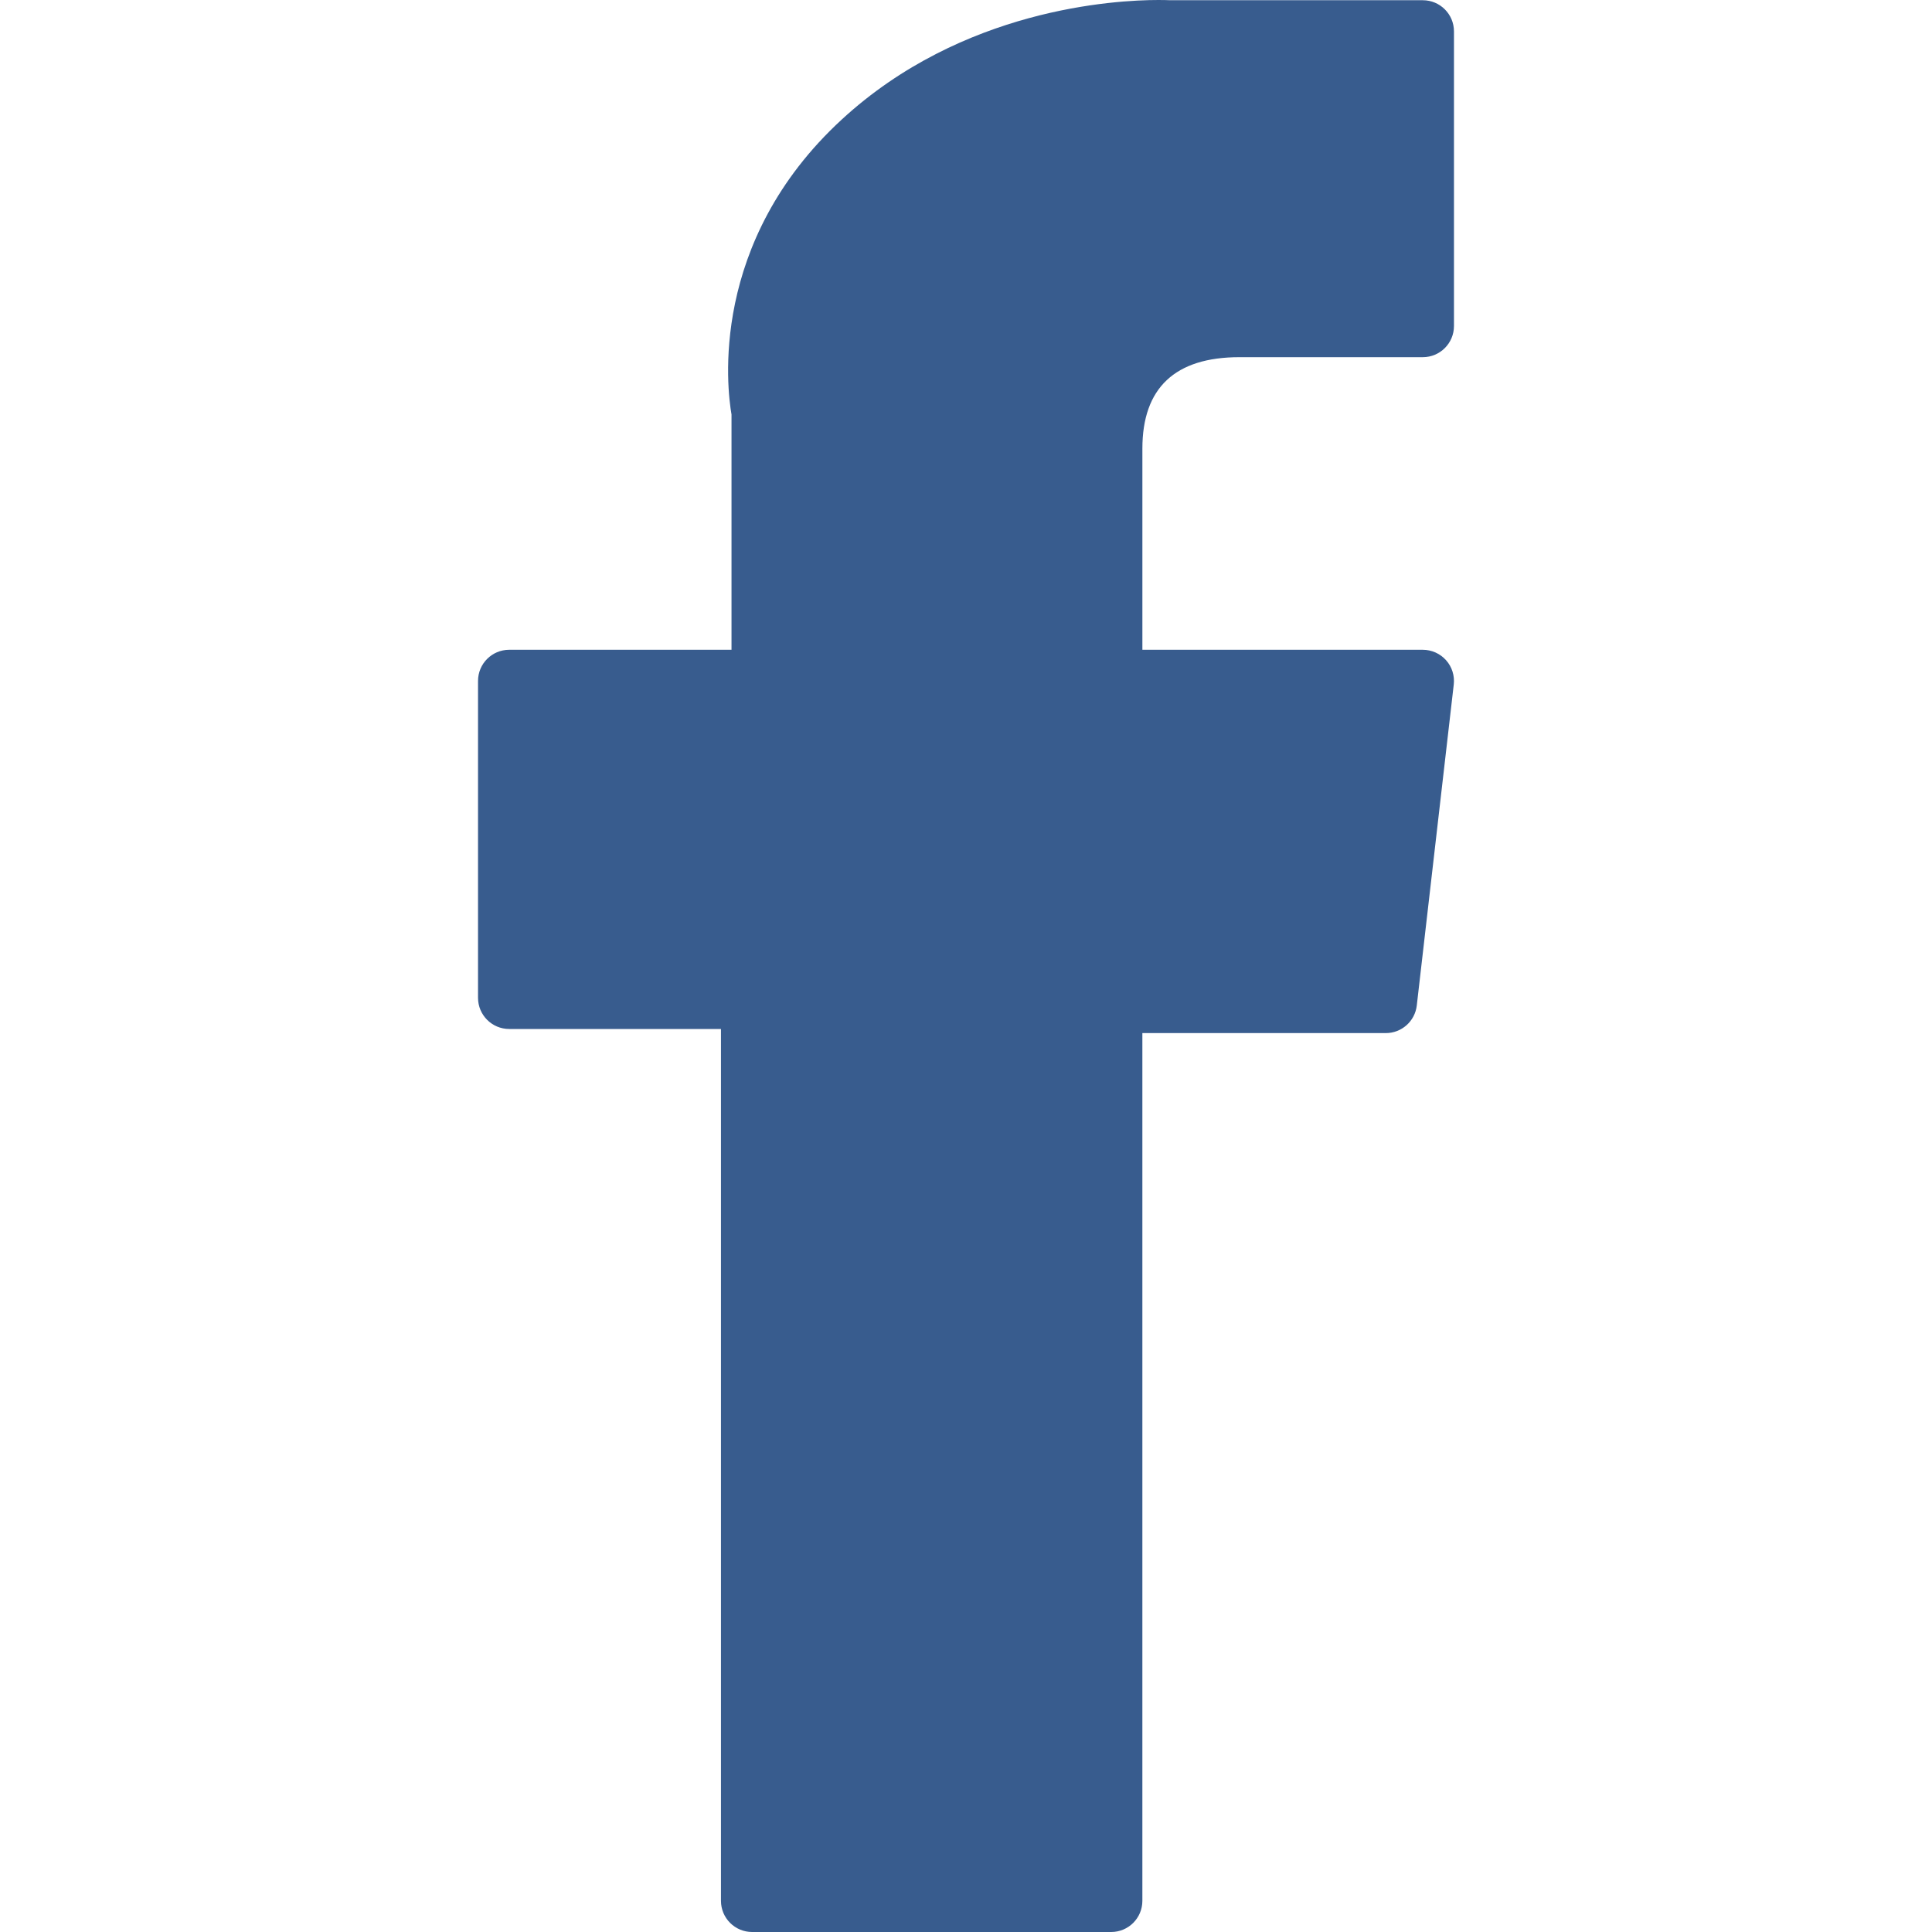
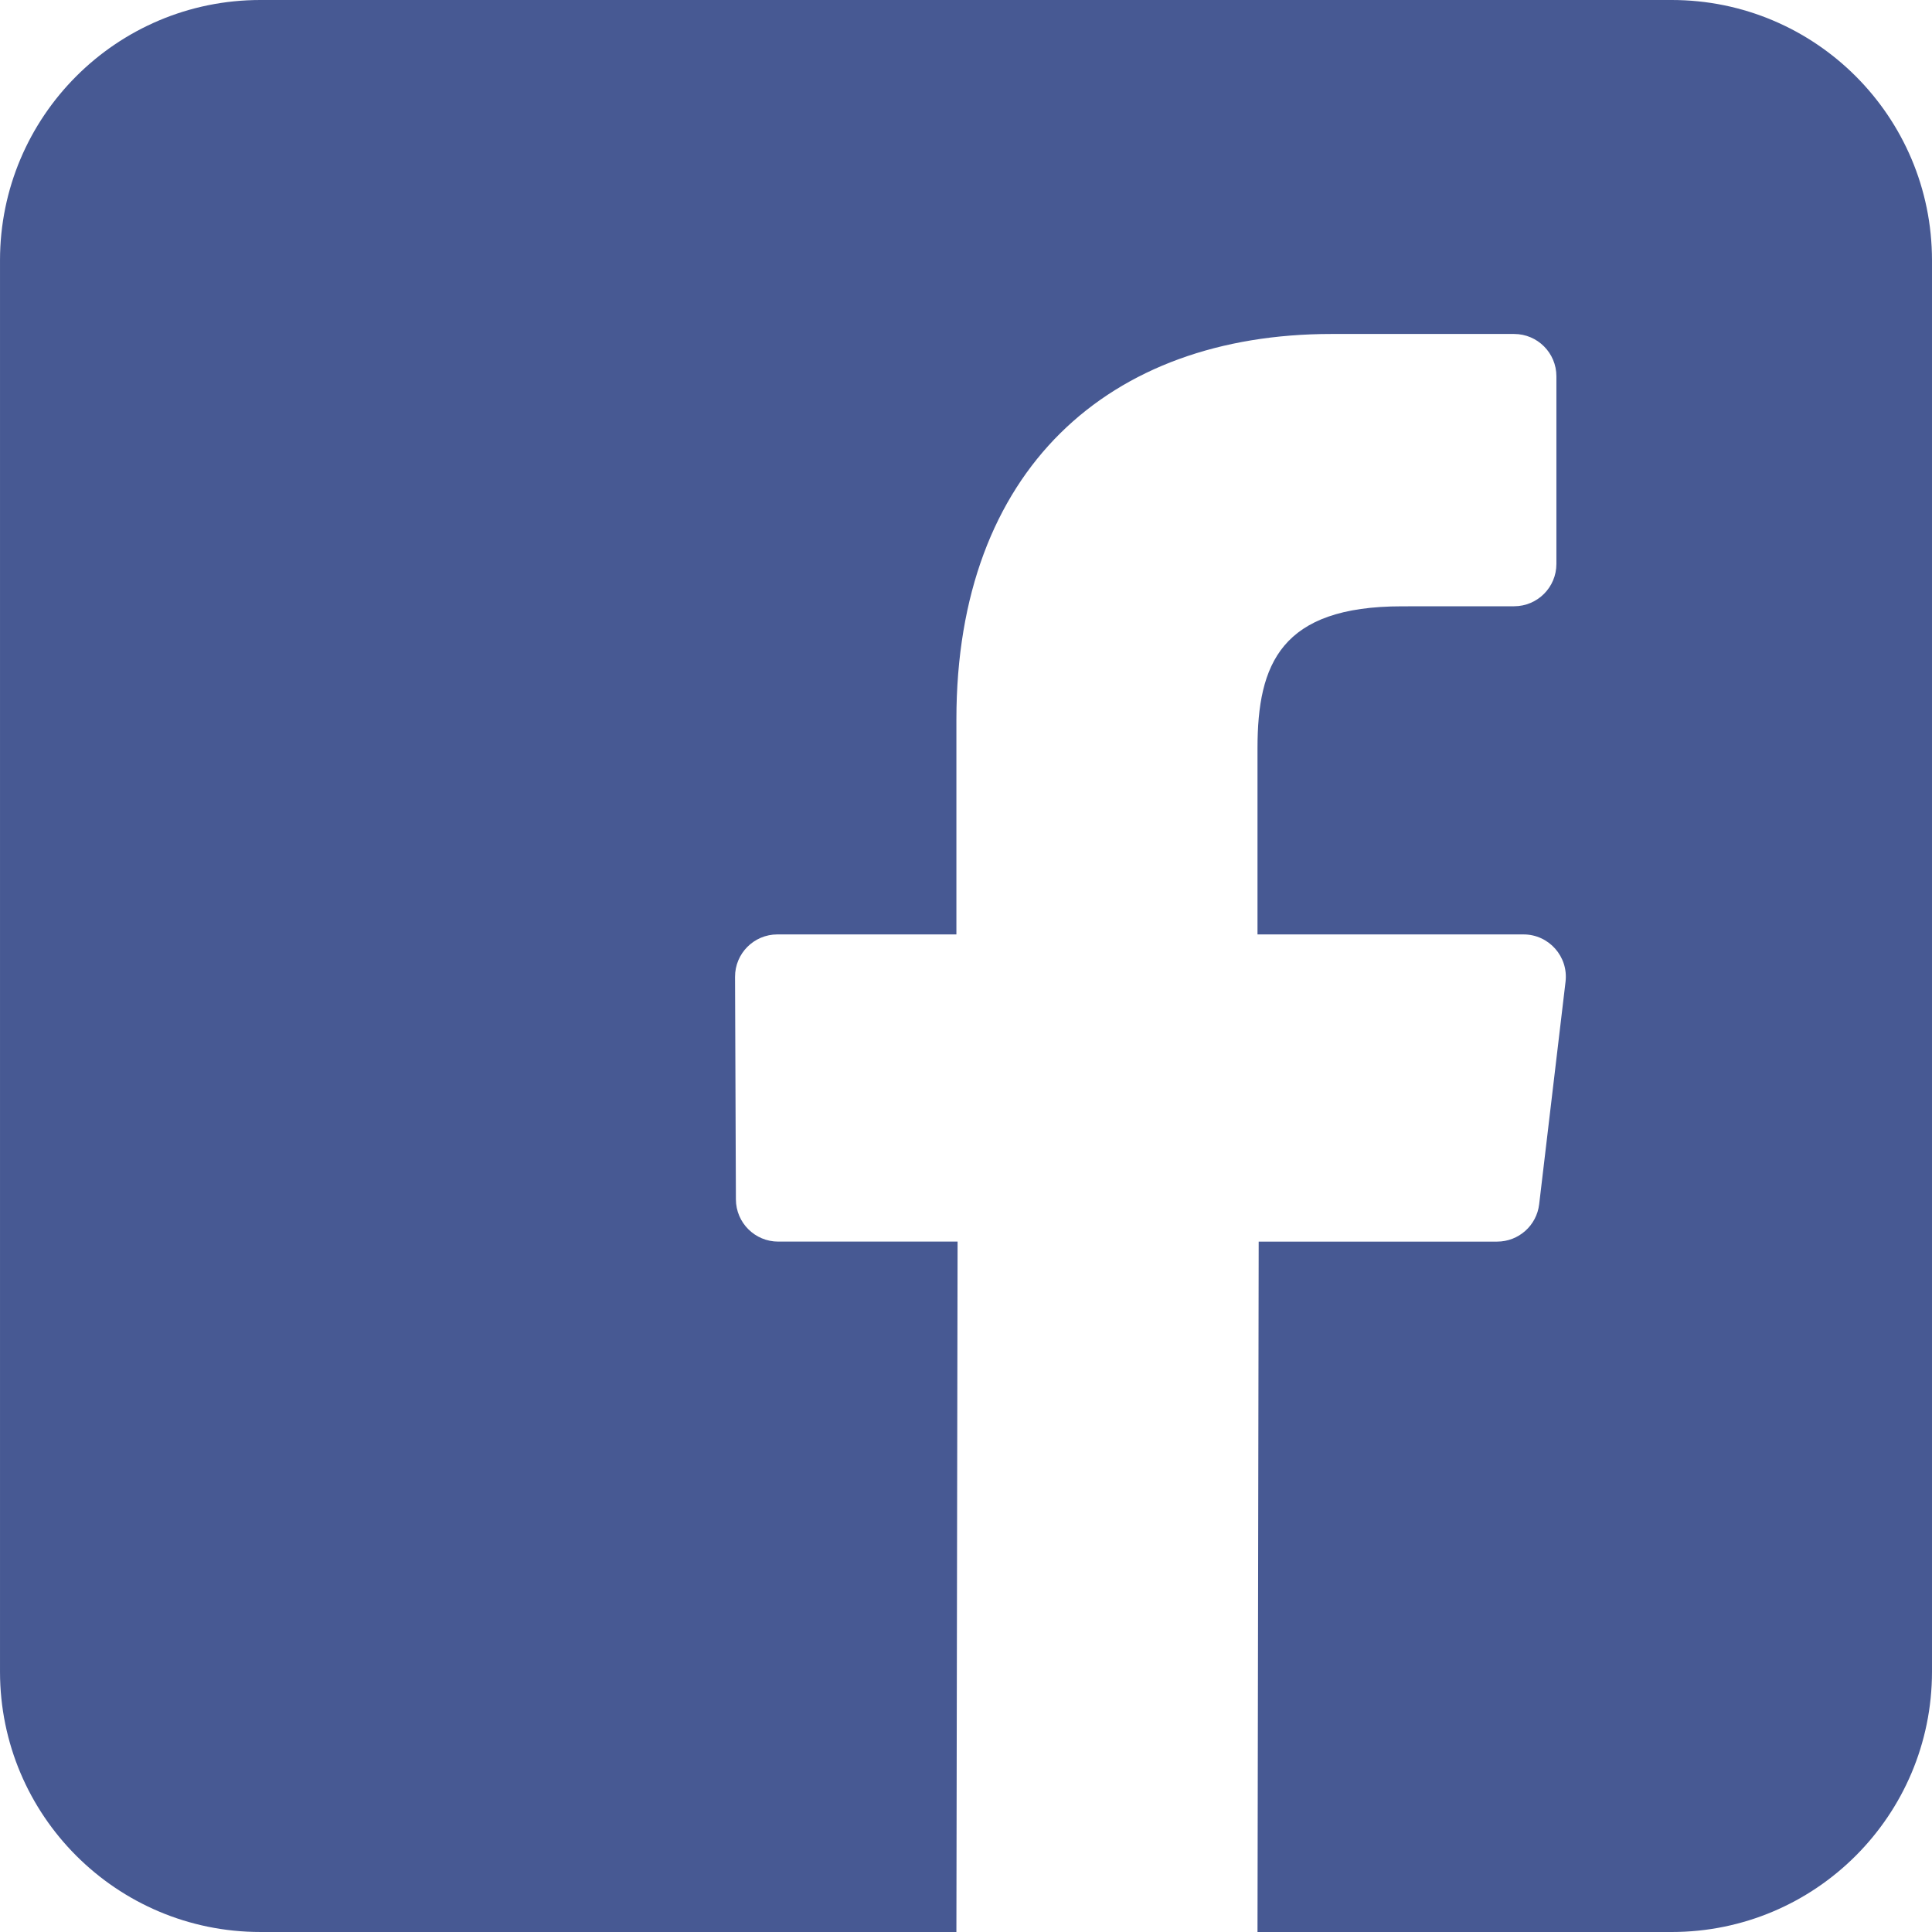
- <svg xmlns="http://www.w3.org/2000/svg" version="1.1" id="Layer_1" x="0px" y="0px" viewBox="0 0 512 512" style="enable-background:new 0 0 512 512;" xml:space="preserve">
-   <path style="fill:#385C8E;" d="M134.941,272.691h56.123v231.051c0,4.562,3.696,8.258,8.258,8.258h95.159  c4.562,0,8.258-3.696,8.258-8.258V273.78h64.519c4.195,0,7.725-3.148,8.204-7.315l9.799-85.061c0.269-2.34-0.472-4.684-2.038-6.44  c-1.567-1.757-3.81-2.763-6.164-2.763h-74.316V118.88c0-16.073,8.654-24.224,25.726-24.224c2.433,0,48.59,0,48.59,0  c4.562,0,8.258-3.698,8.258-8.258V8.319c0-4.562-3.696-8.258-8.258-8.258h-66.965C309.622,0.038,308.573,0,307.027,0  c-11.619,0-52.006,2.281-83.909,31.63c-35.348,32.524-30.434,71.465-29.26,78.217v62.352h-58.918c-4.562,0-8.258,3.696-8.258,8.258  v83.975C126.683,268.993,130.379,272.691,134.941,272.691z" />
+ <svg xmlns="http://www.w3.org/2000/svg" version="1.1" id="Layer_1" x="0px" y="0px" viewBox="0 0 408.788 408.788" style="enable-background:new 0 0 408.788 408.788;" xml:space="preserve">
+   <path style="fill:#475993;" d="M353.701,0H55.087C24.665,0,0.002,24.662,0.002,55.085v298.616c0,30.423,24.662,55.085,55.085,55.085  h147.275l0.251-146.078h-37.951c-4.932,0-8.935-3.988-8.954-8.92l-0.182-47.087c-0.019-4.959,3.996-8.989,8.955-8.989h37.882  v-45.498c0-52.8,32.247-81.55,79.348-81.55h38.65c4.945,0,8.955,4.009,8.955,8.955v39.704c0,4.944-4.007,8.952-8.95,8.955  l-23.719,0.011c-25.615,0-30.575,12.172-30.575,30.035v39.389h56.285c5.363,0,9.524,4.683,8.892,10.009l-5.581,47.087  c-0.534,4.506-4.355,7.901-8.892,7.901h-50.453l-0.251,146.078h87.631c30.422,0,55.084-24.662,55.084-55.084V55.085  C408.786,24.662,384.124,0,353.701,0z" />
  <g>
</g>
  <g>
</g>
  <g>
</g>
  <g>
</g>
  <g>
</g>
  <g>
</g>
  <g>
</g>
  <g>
</g>
  <g>
</g>
  <g>
</g>
  <g>
</g>
  <g>
</g>
  <g>
</g>
  <g>
</g>
  <g>
</g>
</svg>
